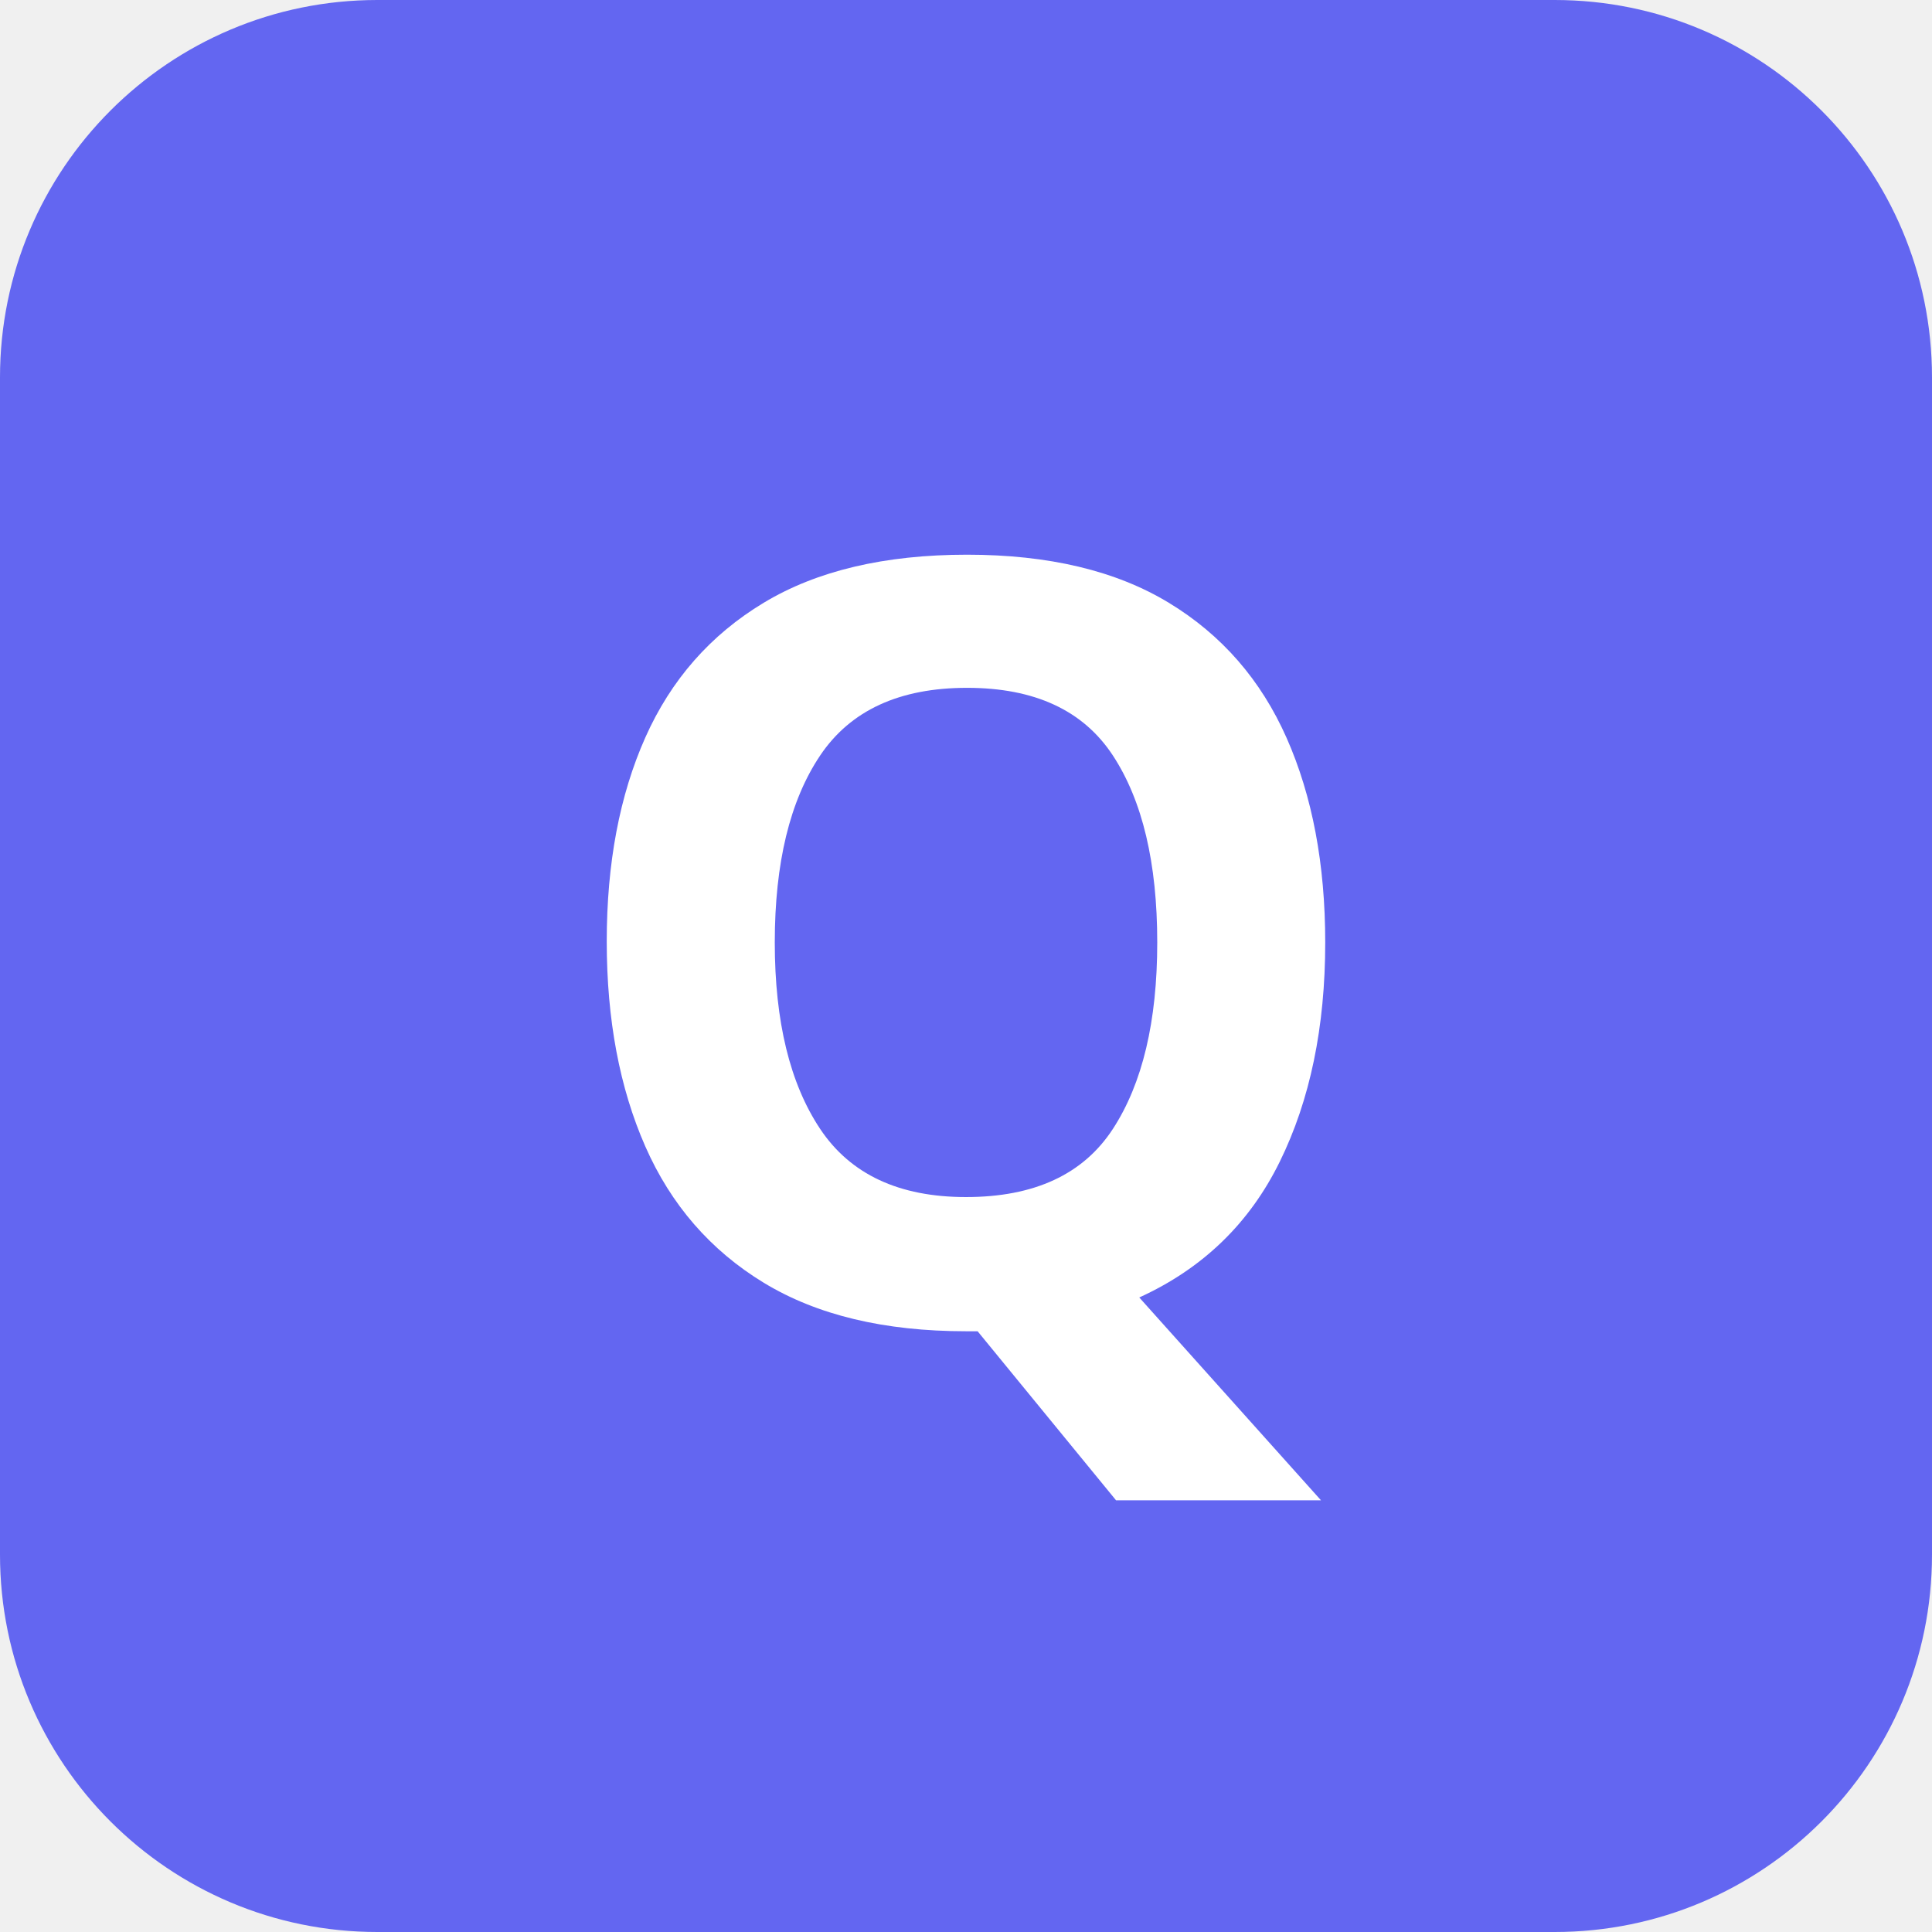
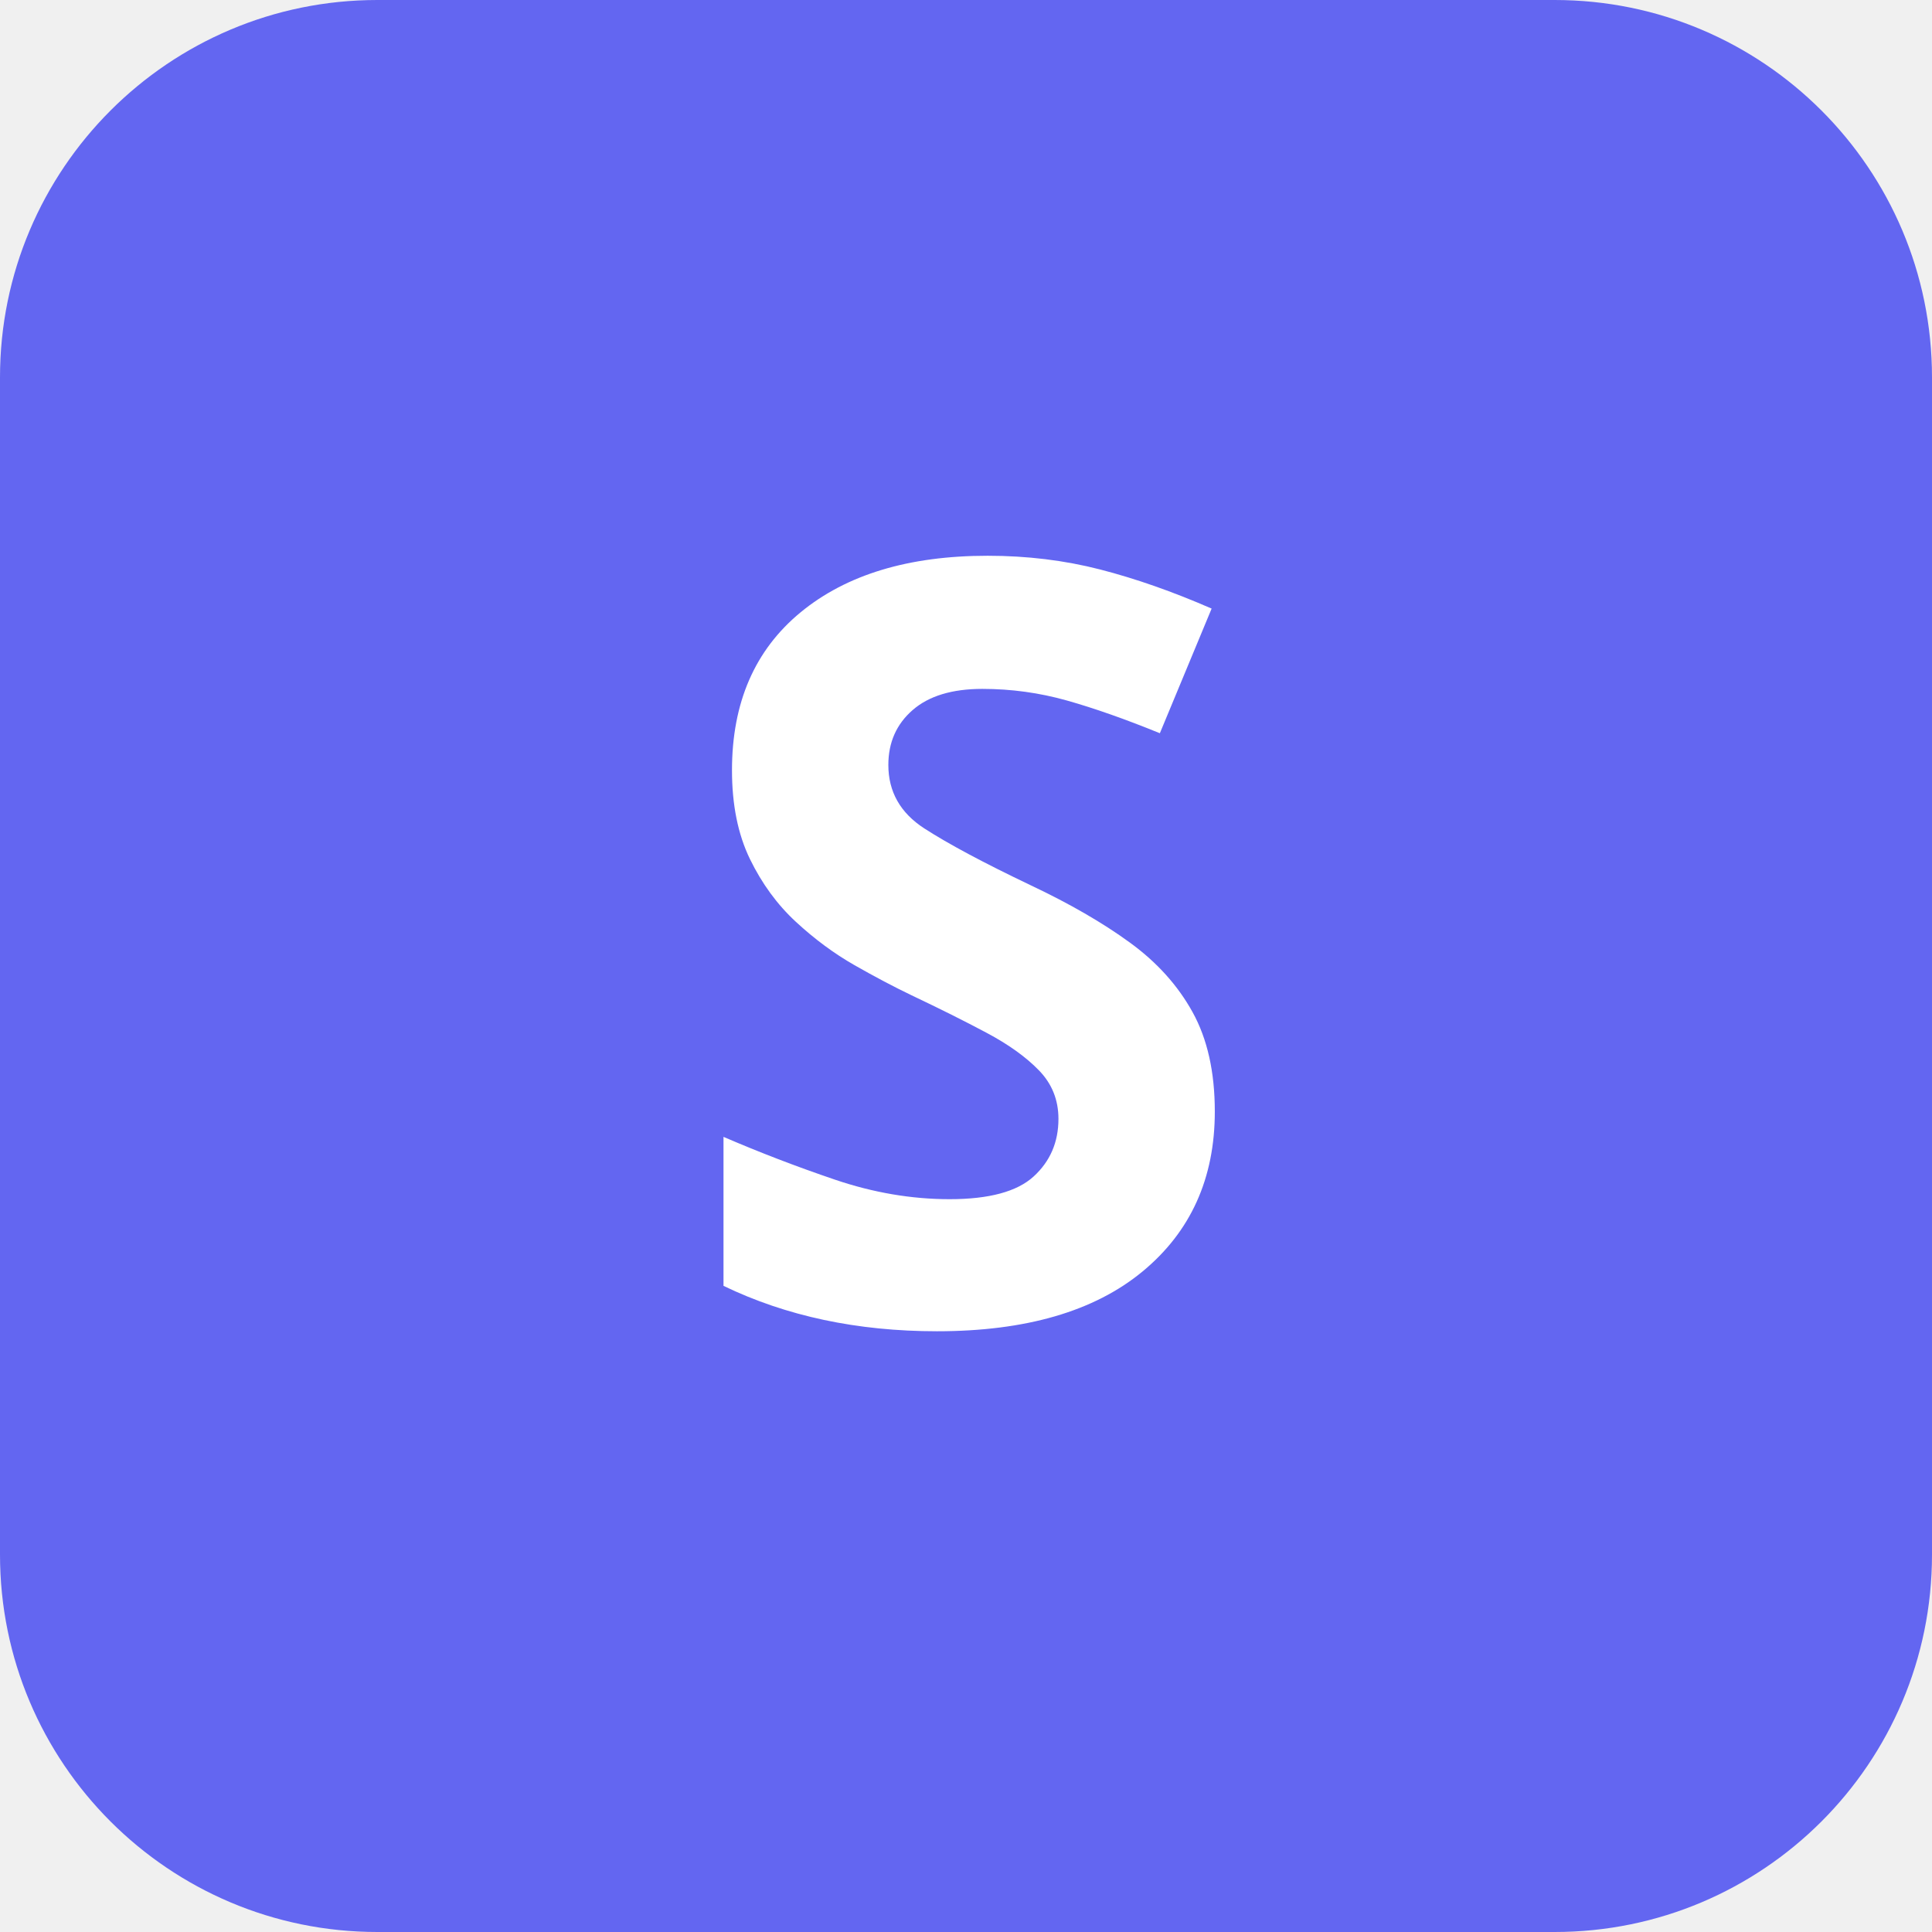
<svg xmlns="http://www.w3.org/2000/svg" viewBox="0 0 512 512" width="512" height="512">
  <rect width="512" height="512" rx="100" fill="#6366f1" />
-   <text x="256" y="350" font-family="Arial Black, sans-serif" font-size="280" font-weight="900" text-anchor="middle" fill="white">Q</text>
+   <text x="256" y="350" font-family="Arial Black, sans-serif" font-size="280" font-weight="900" text-anchor="middle" fill="white">S</text>
</svg>
